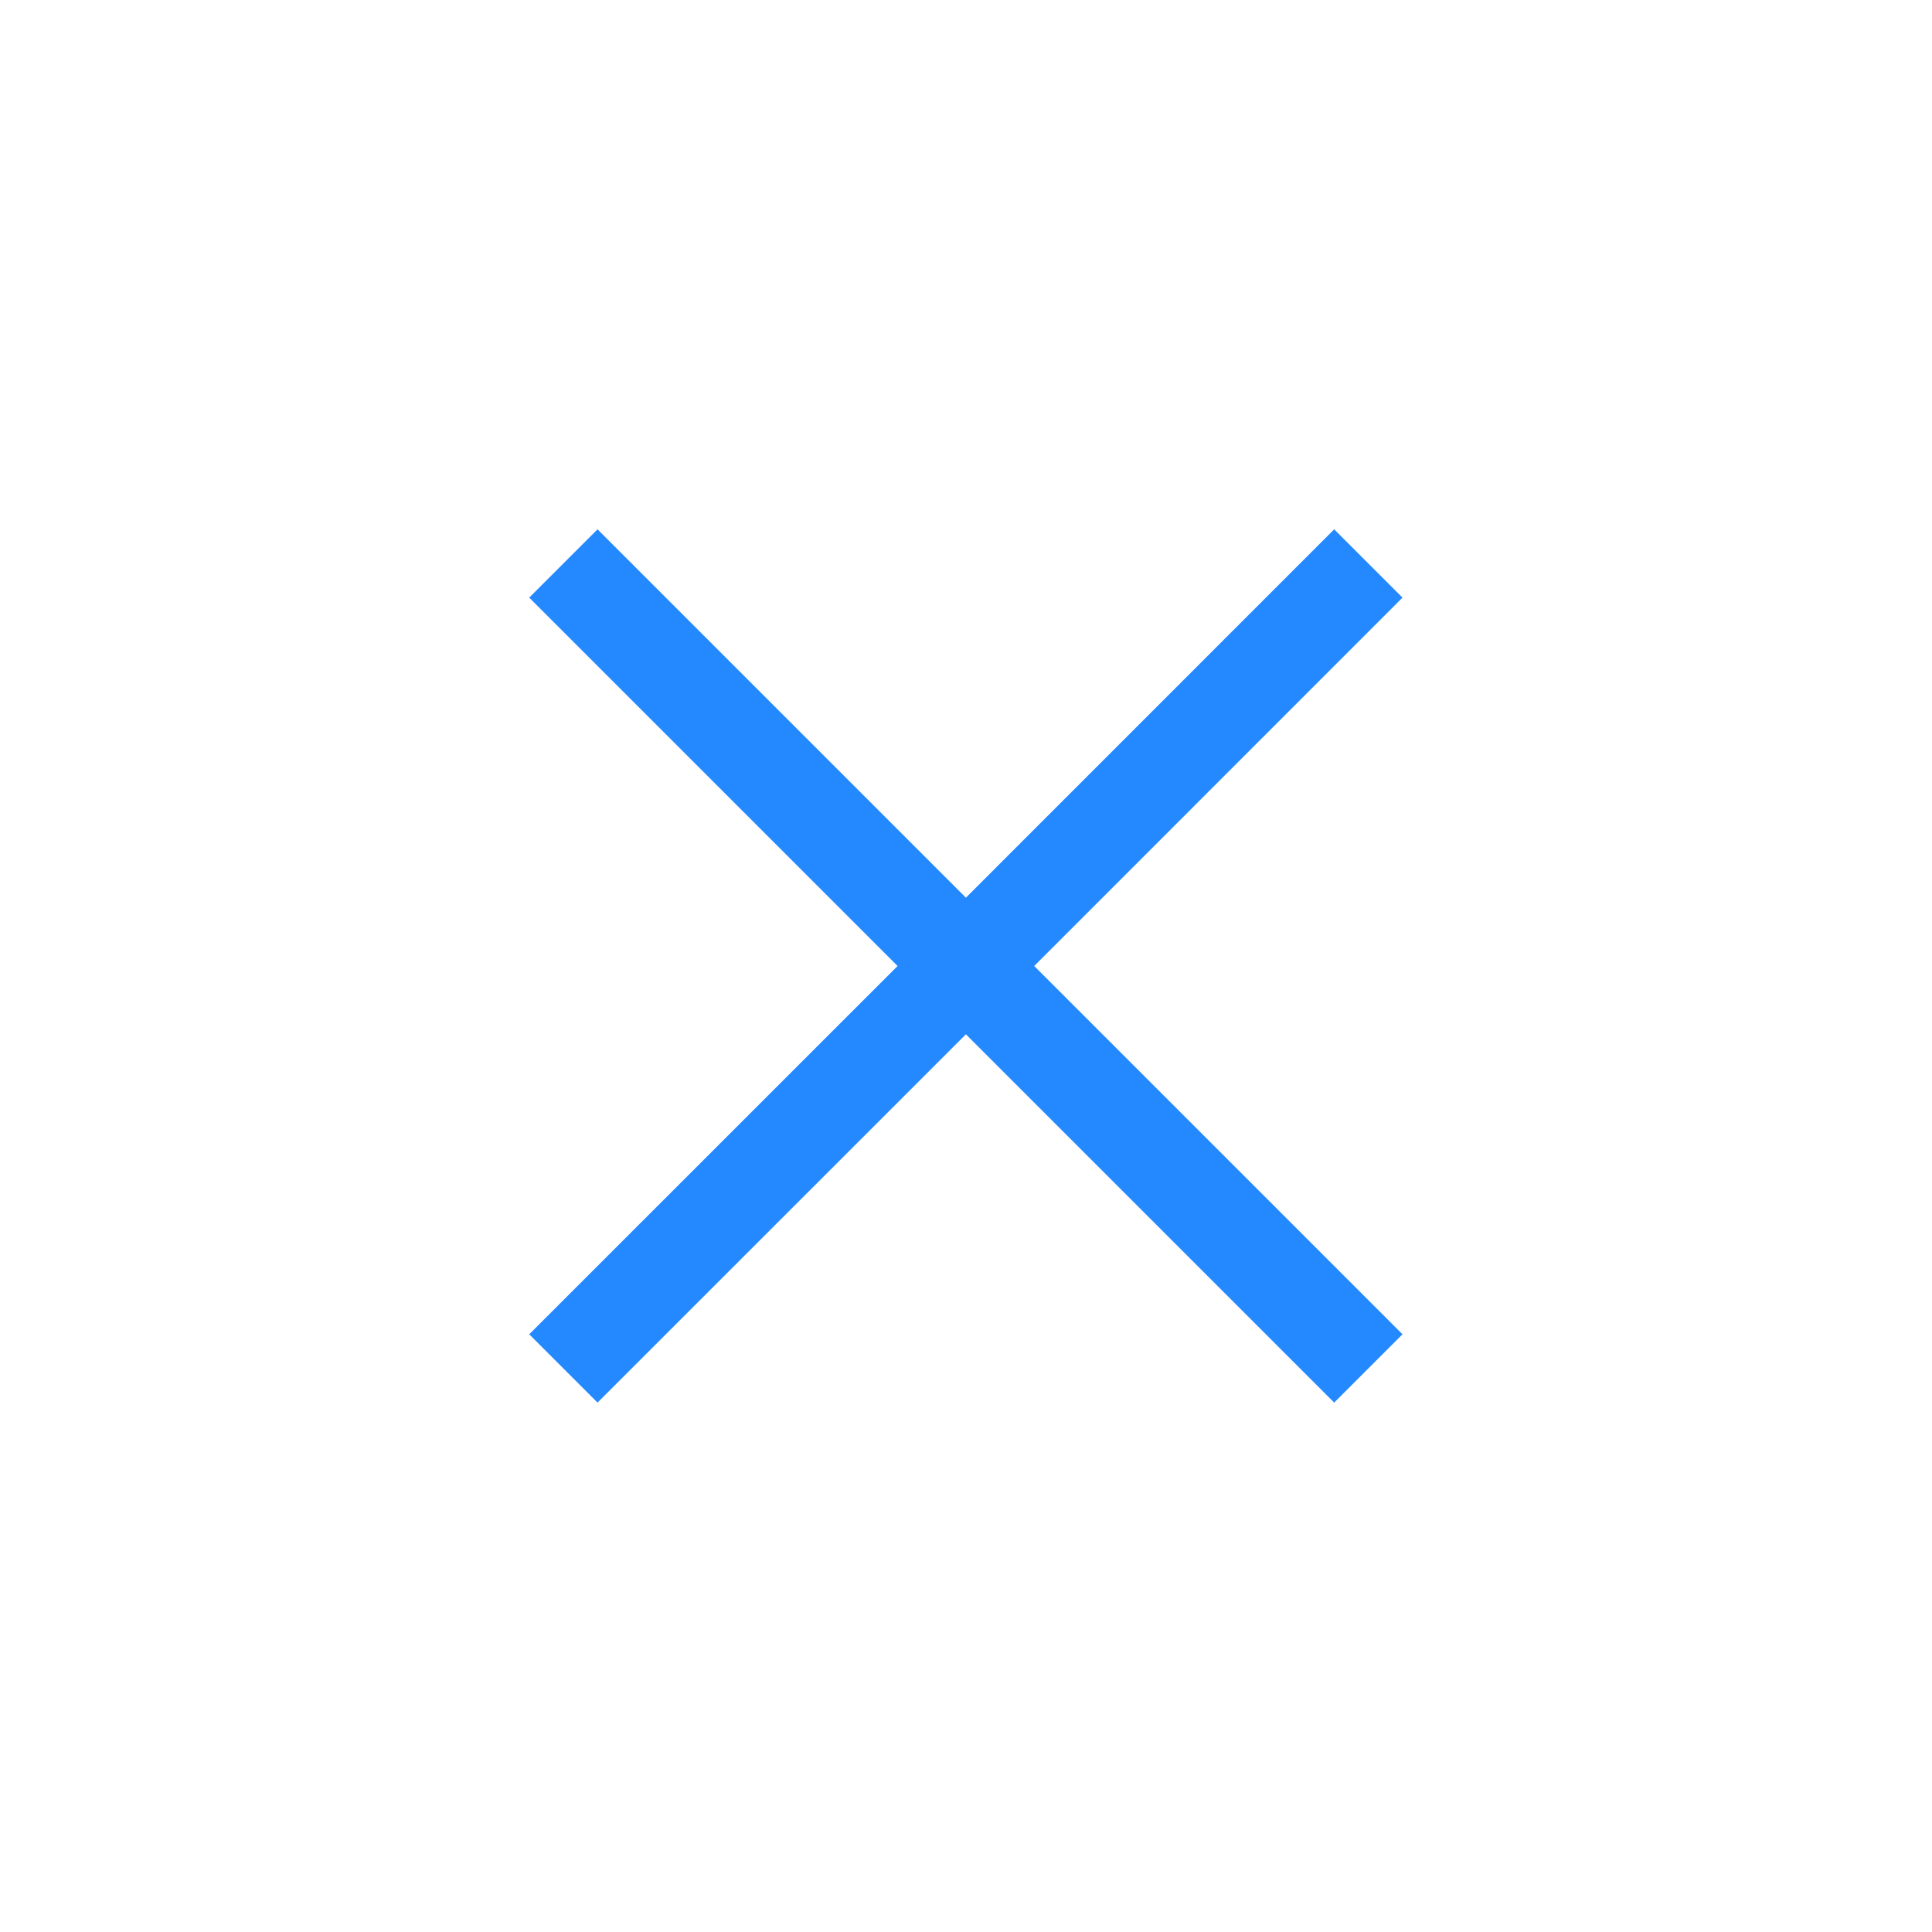
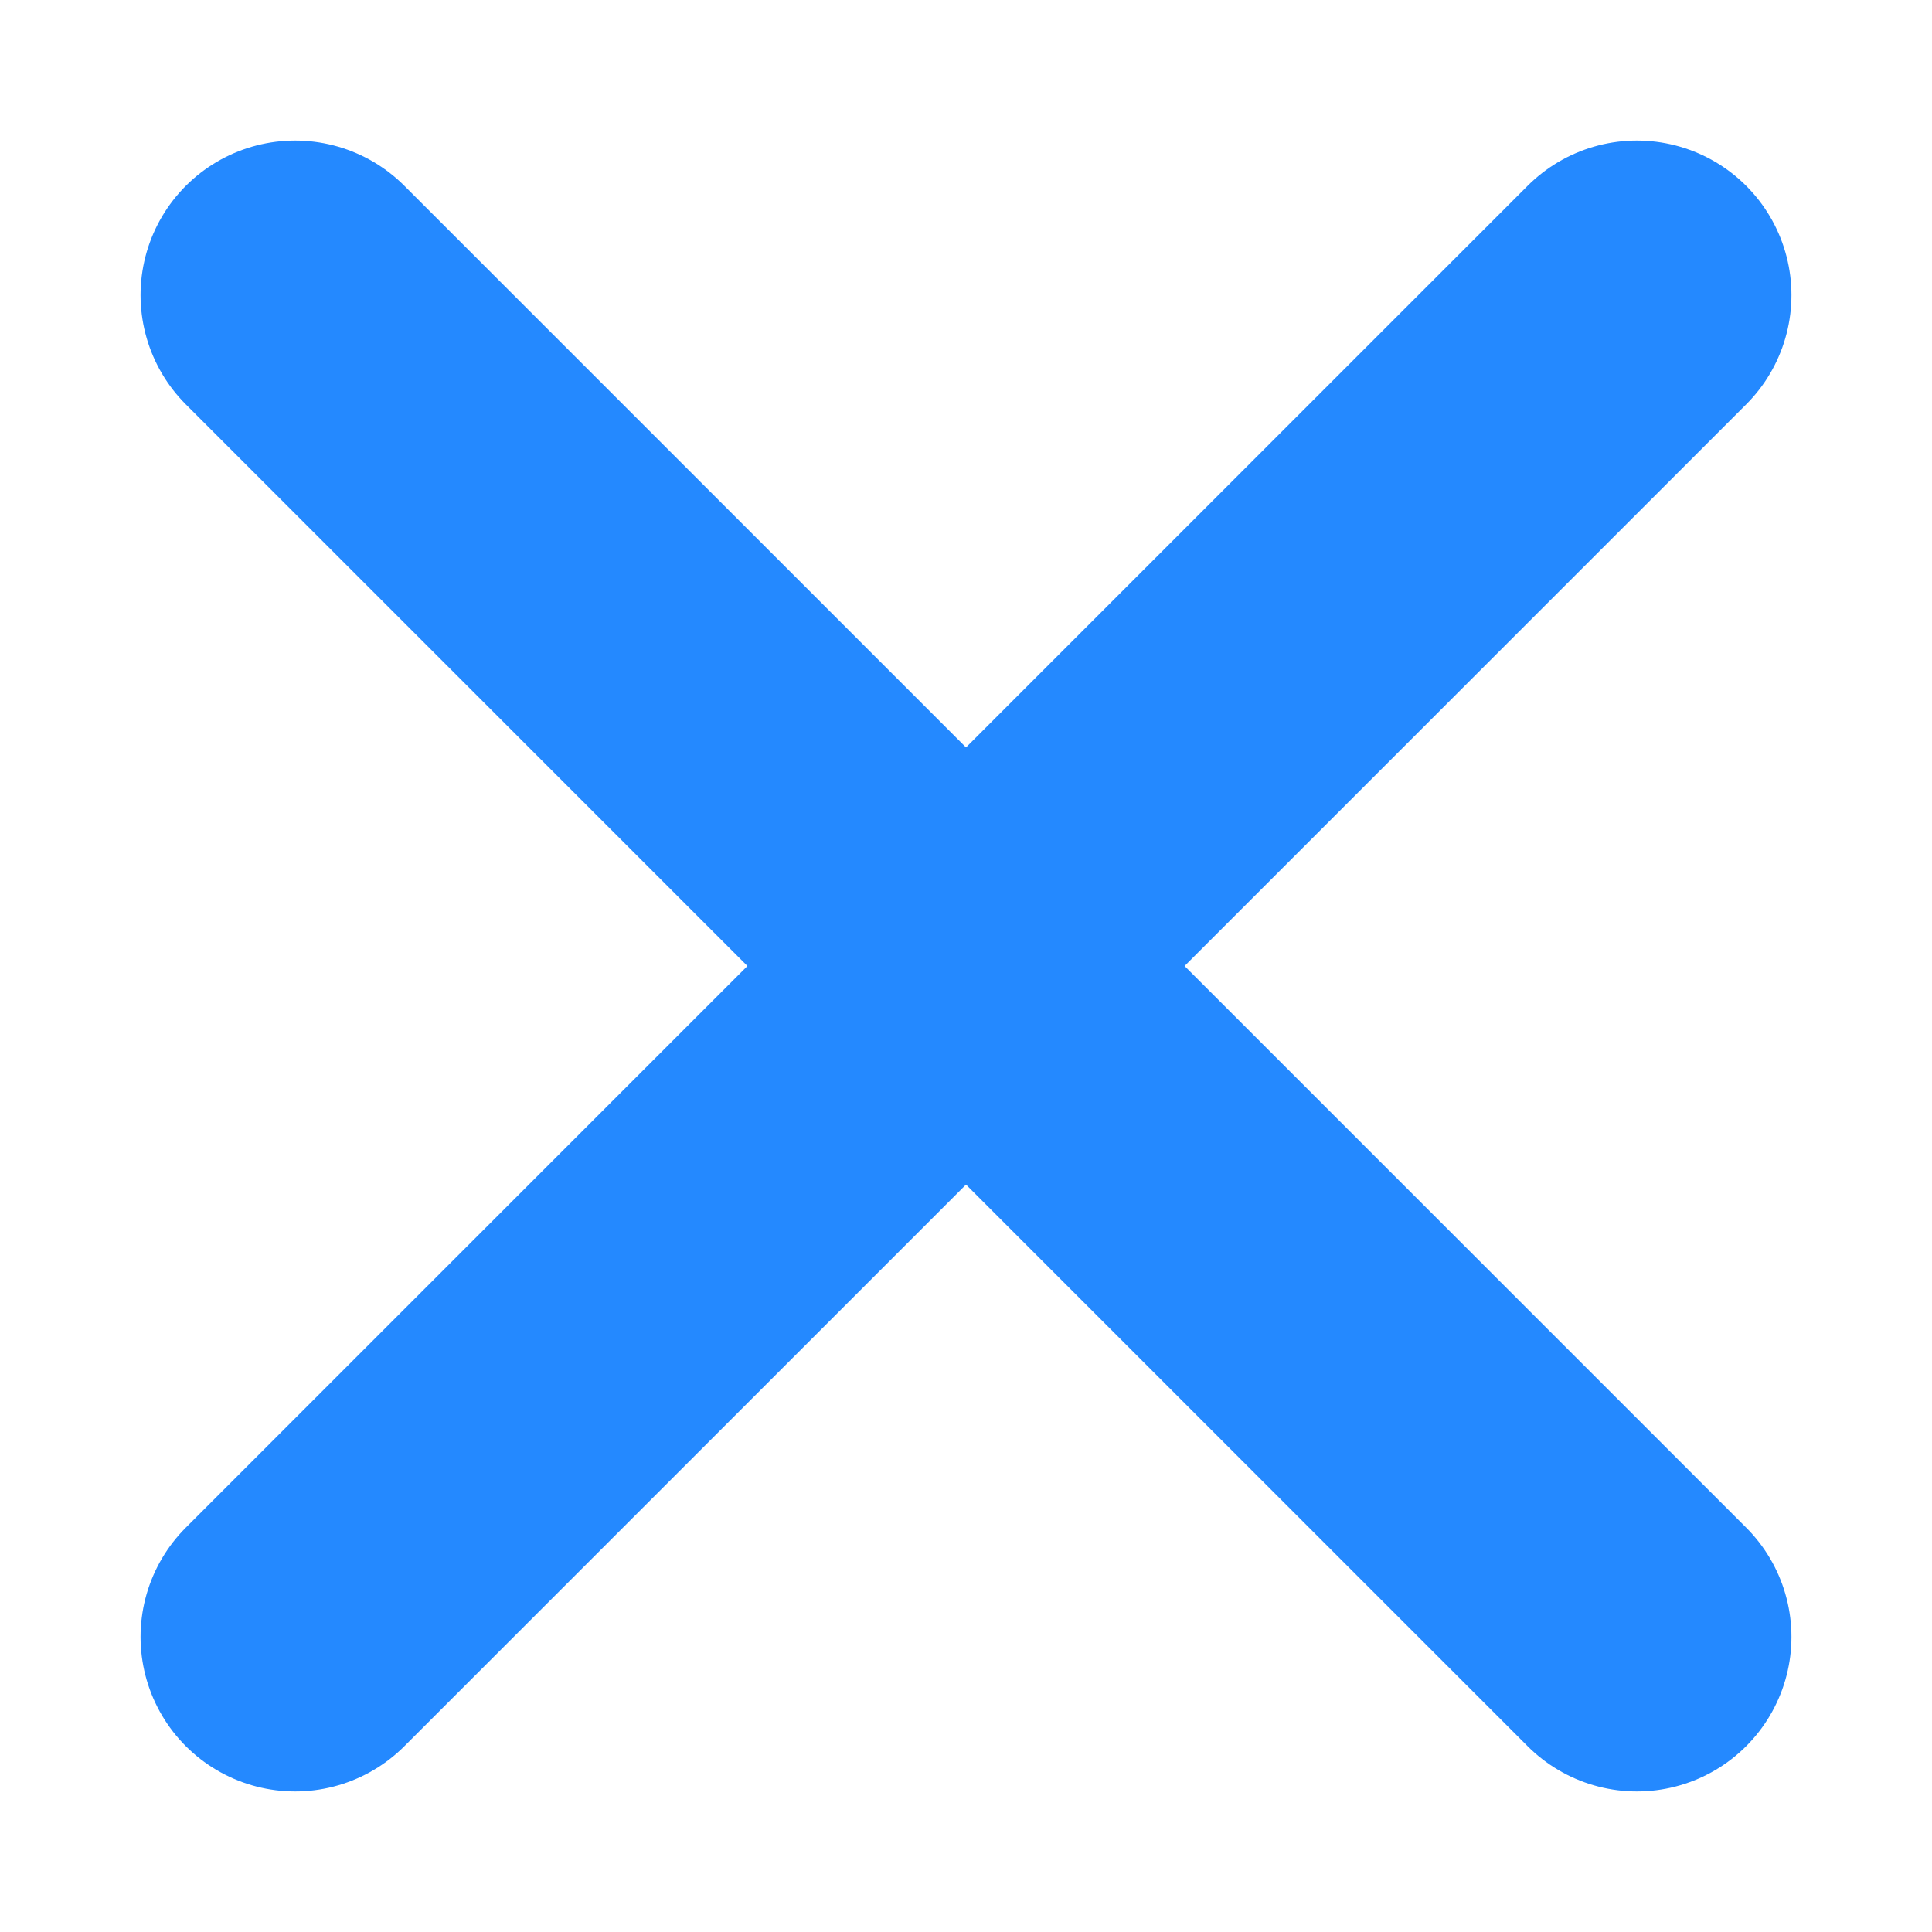
- <svg xmlns="http://www.w3.org/2000/svg" width="20" height="20" viewBox="0 0 20 20" fill="none">
-   <g id="Close">
-     <path id="Vector" d="M5.832 5.833L9.999 10M9.999 10L5.832 14.166M9.999 10L14.165 5.833M9.999 10L14.165 14.166" stroke="#2489FF" strokeWidth="1.92" strokeLinecap="round" strokeLinejoin="round" />
-   </g>
+ <svg xmlns="http://www.w3.org/2000/svg" width="12" height="12" viewBox="0 0 12 12" fill="none">
+   <path d="M1.833 1.833L6 6M6 6L1.833 10.167M6 6L10.167 1.833M6 6L10.167 10.167" stroke="#2489FF" stroke-width="1.92" stroke-linecap="round" stroke-linejoin="round" />
</svg>
